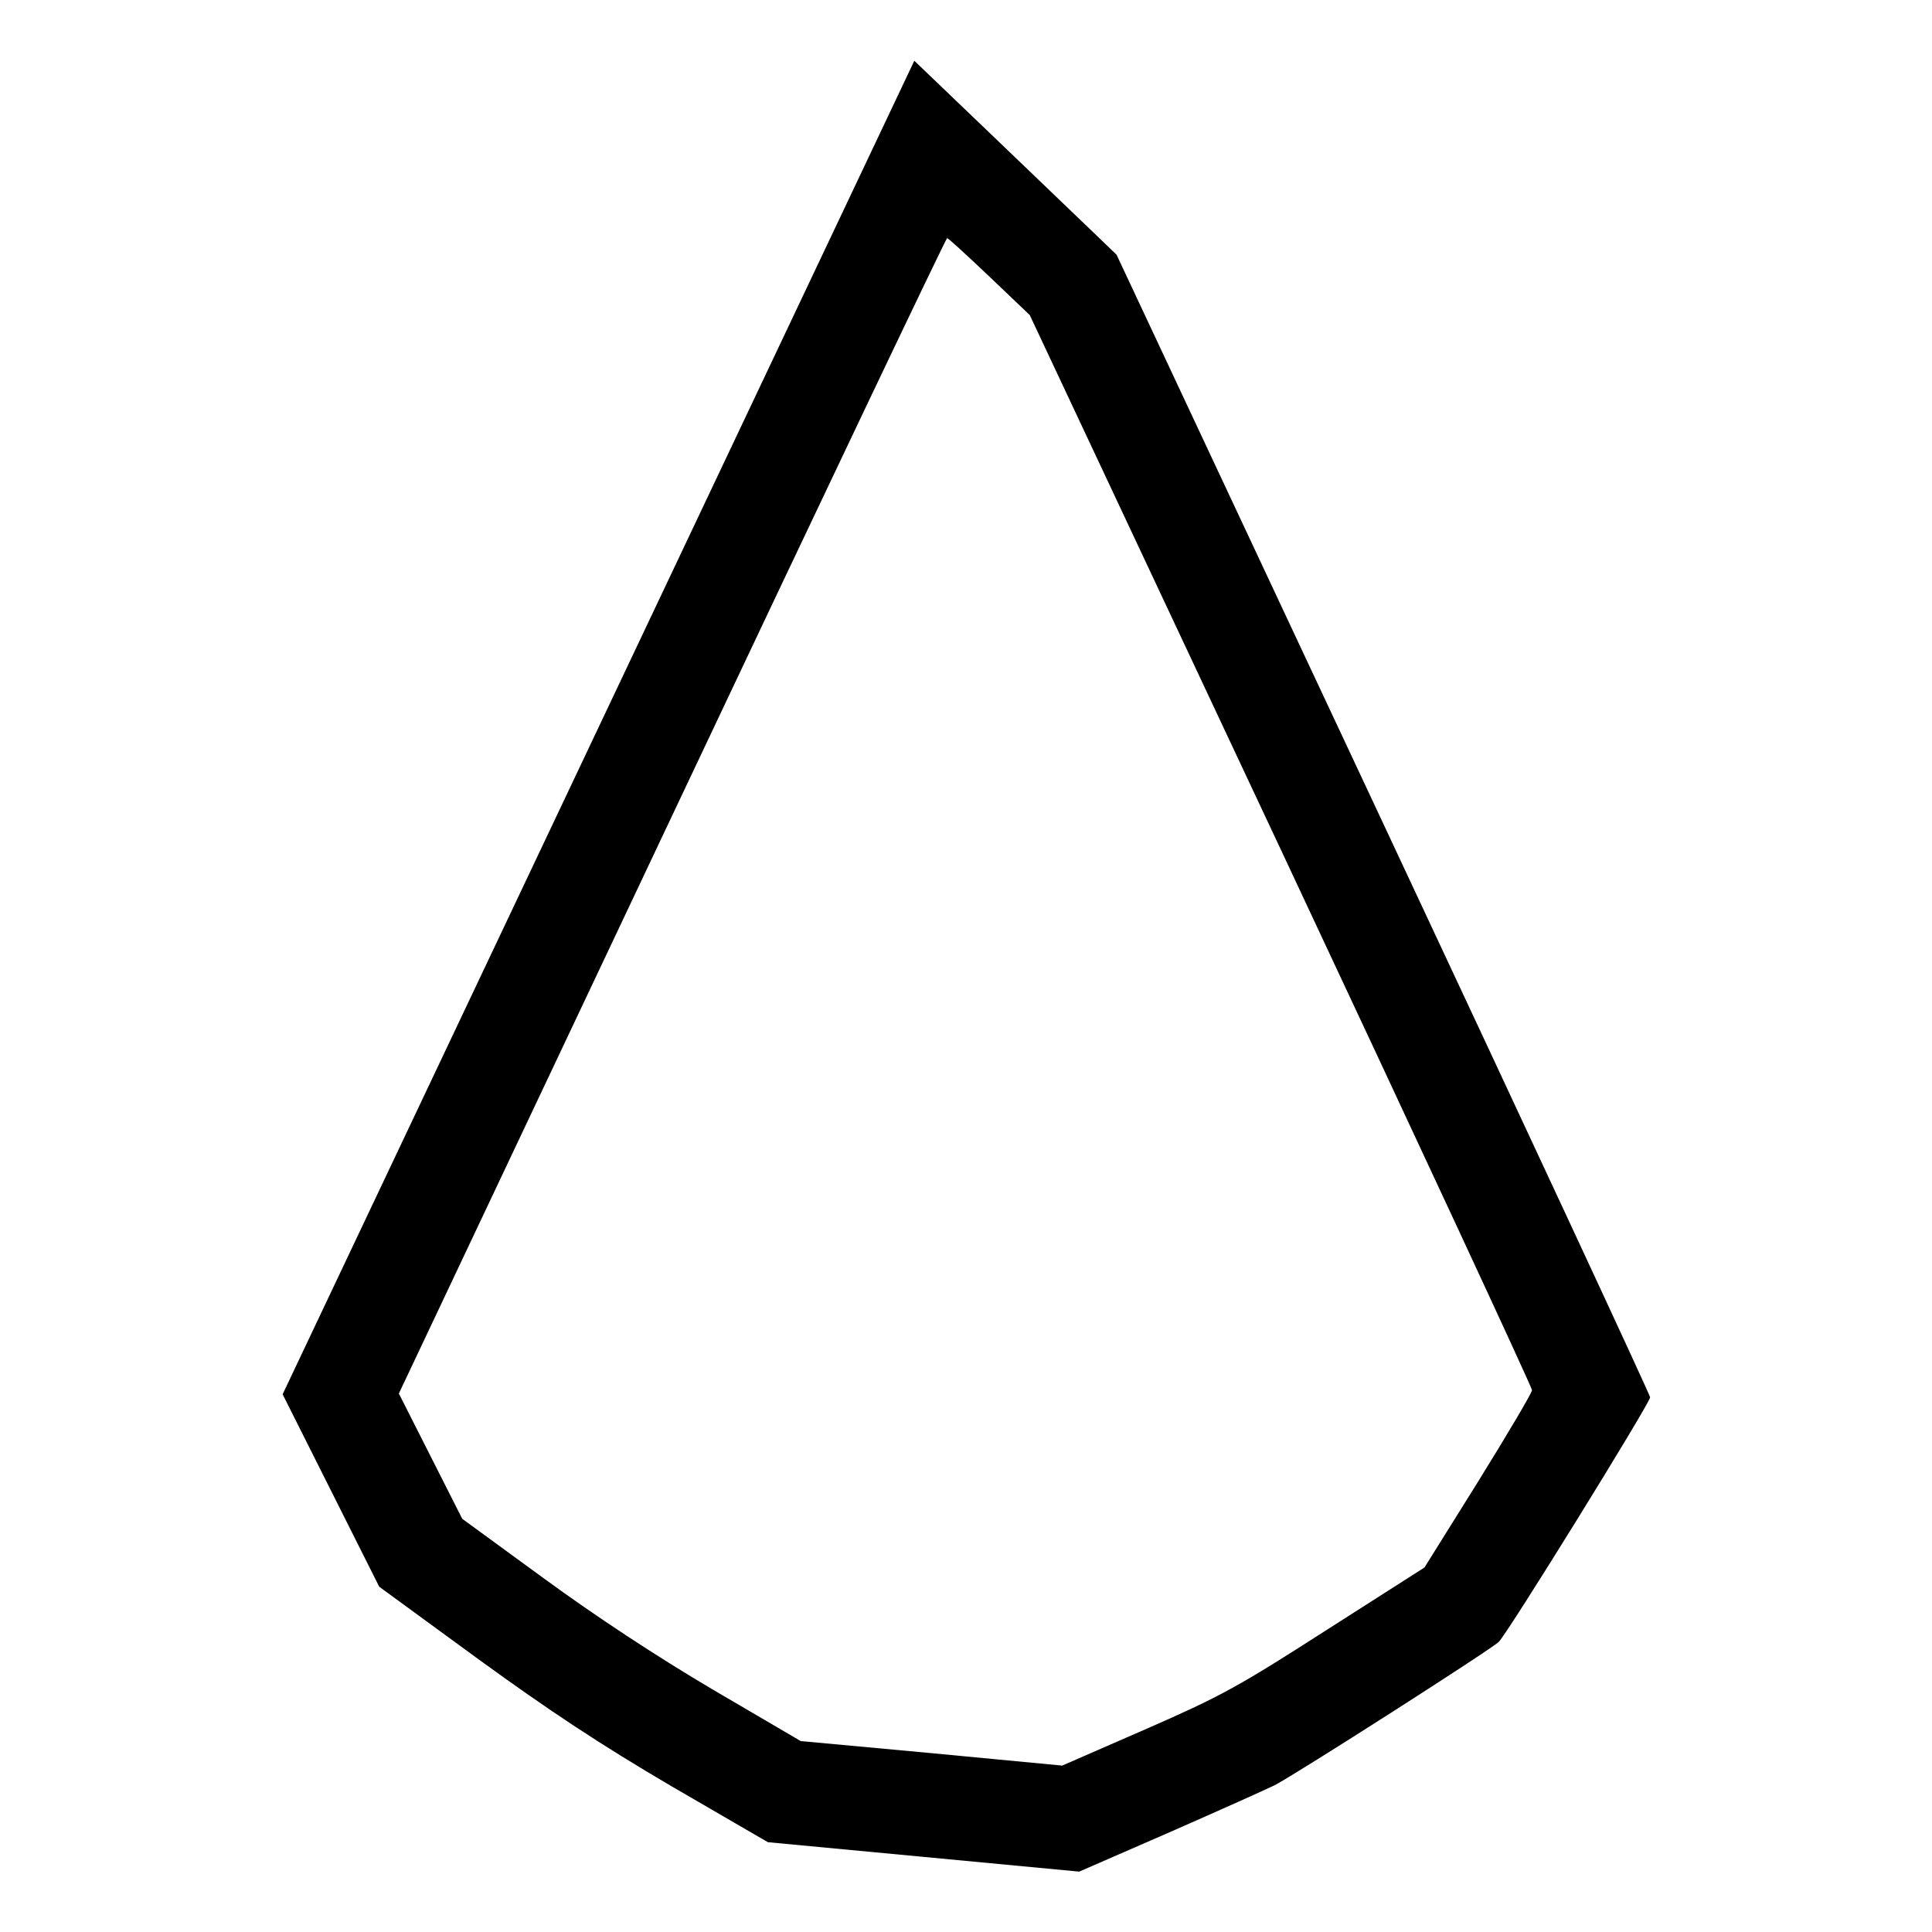
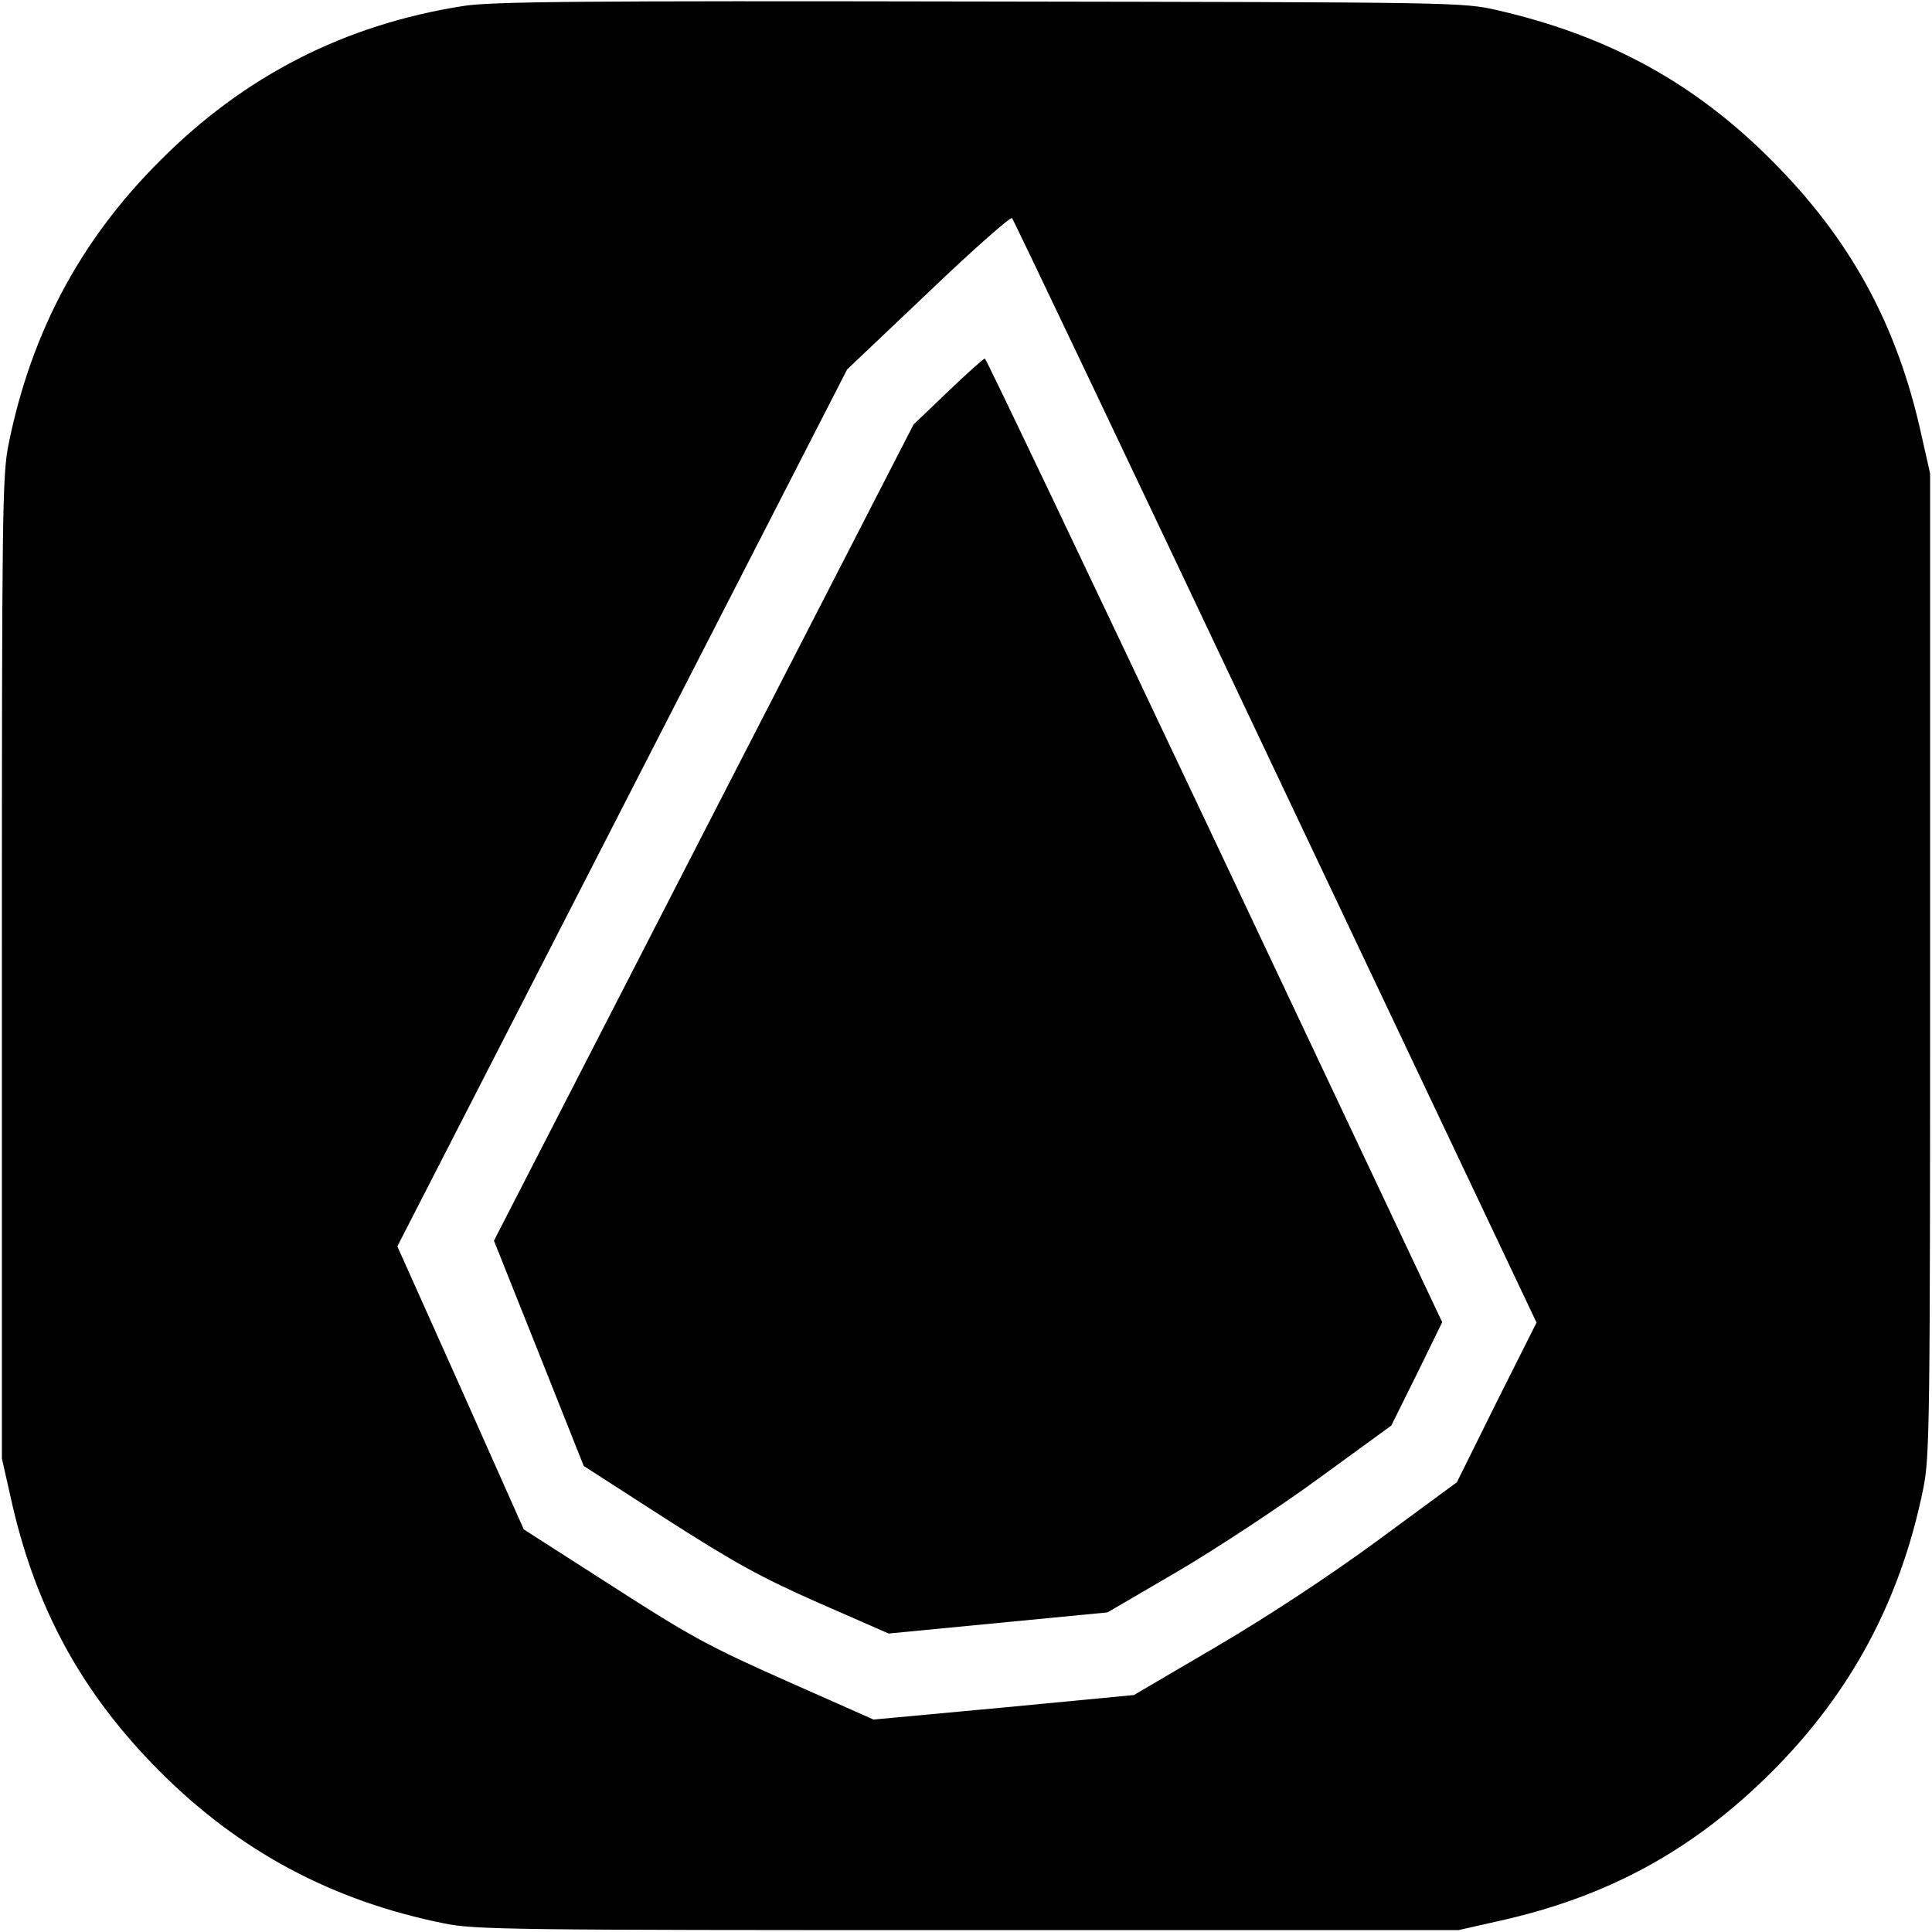
<svg xmlns="http://www.w3.org/2000/svg" version="1.0" width="512pt" height="512pt" viewBox="0 0 512 512" preserveAspectRatio="xMidYMid meet">
  <g transform="translate(0,512) scale(0.1,-0.1)" fill="#000000" stroke="none">
-     <path d="M1586 3192 l-837 -1767 128 -255 128 -255 260 -190 c194 -141 326 -228 515 -339 l255 -148 413 -39 412 -39 241 105 c132 58 257 114 277 124 53 27 574 360 594 380 23 22 401 633 401 648 0 6 -318 690 -707 1520 l-707 1508 -78 75 c-43 41 -164 157 -268 257 l-190 182 -837 -1767z m1036 1195 l107 -102 666 -1418 c366 -780 665 -1424 665 -1431 0 -7 -64 -115 -142 -241 l-143 -229 -260 -166 c-235 -151 -281 -176 -480 -263 l-220 -96 -347 33 -346 32 -234 137 c-152 90 -307 192 -448 295 l-215 157 -84 166 -84 166 724 1531 c398 842 726 1531 729 1531 3 0 53 -46 112 -102z" />
+     <path d="M1227 5104 c-312 -49 -578 -184 -802 -409 -211 -210 -342 -455 -402 -751 -17 -83 -18 -175 -18 -1389 l0 -1300 23 -102 c64 -292 188 -520 397 -729 209 -209 454 -341 751 -401 83 -17 175 -18 1389 -18 l1300 0 102 23 c292 64 520 188 729 397 209 209 341 454 401 751 17 83 18 175 18 1389 l0 1300 -23 102 c-64 292 -188 519 -397 728 -204 205 -432 330 -727 398 -92 21 -105 21 -1373 23 -1051 2 -1296 0 -1368 -12z m2153 -2029 l692 -1460 -106 -211 -105 -212 -208 -153 c-132 -97 -289 -200 -428 -282 l-220 -129 -345 -33 -345 -32 -230 102 c-205 91 -255 118 -463 252 l-234 150 -167 375 -168 375 596 1162 596 1162 215 204 c118 113 218 201 222 197 4 -4 318 -664 698 -1467z" />
+     <path d="M2513 4083 l-92 -88 -556 -1081 -556 -1082 119 -298 119 -299 219 -141 c183 -117 250 -154 404 -222 l185 -81 290 28 290 28 185 108 c102 60 271 171 376 248 l191 139 68 137 67 137 -603 1277 c-332 702 -606 1277 -609 1277 -3 0 -47 -39 -97 -87z" />
  </g>
</svg>
